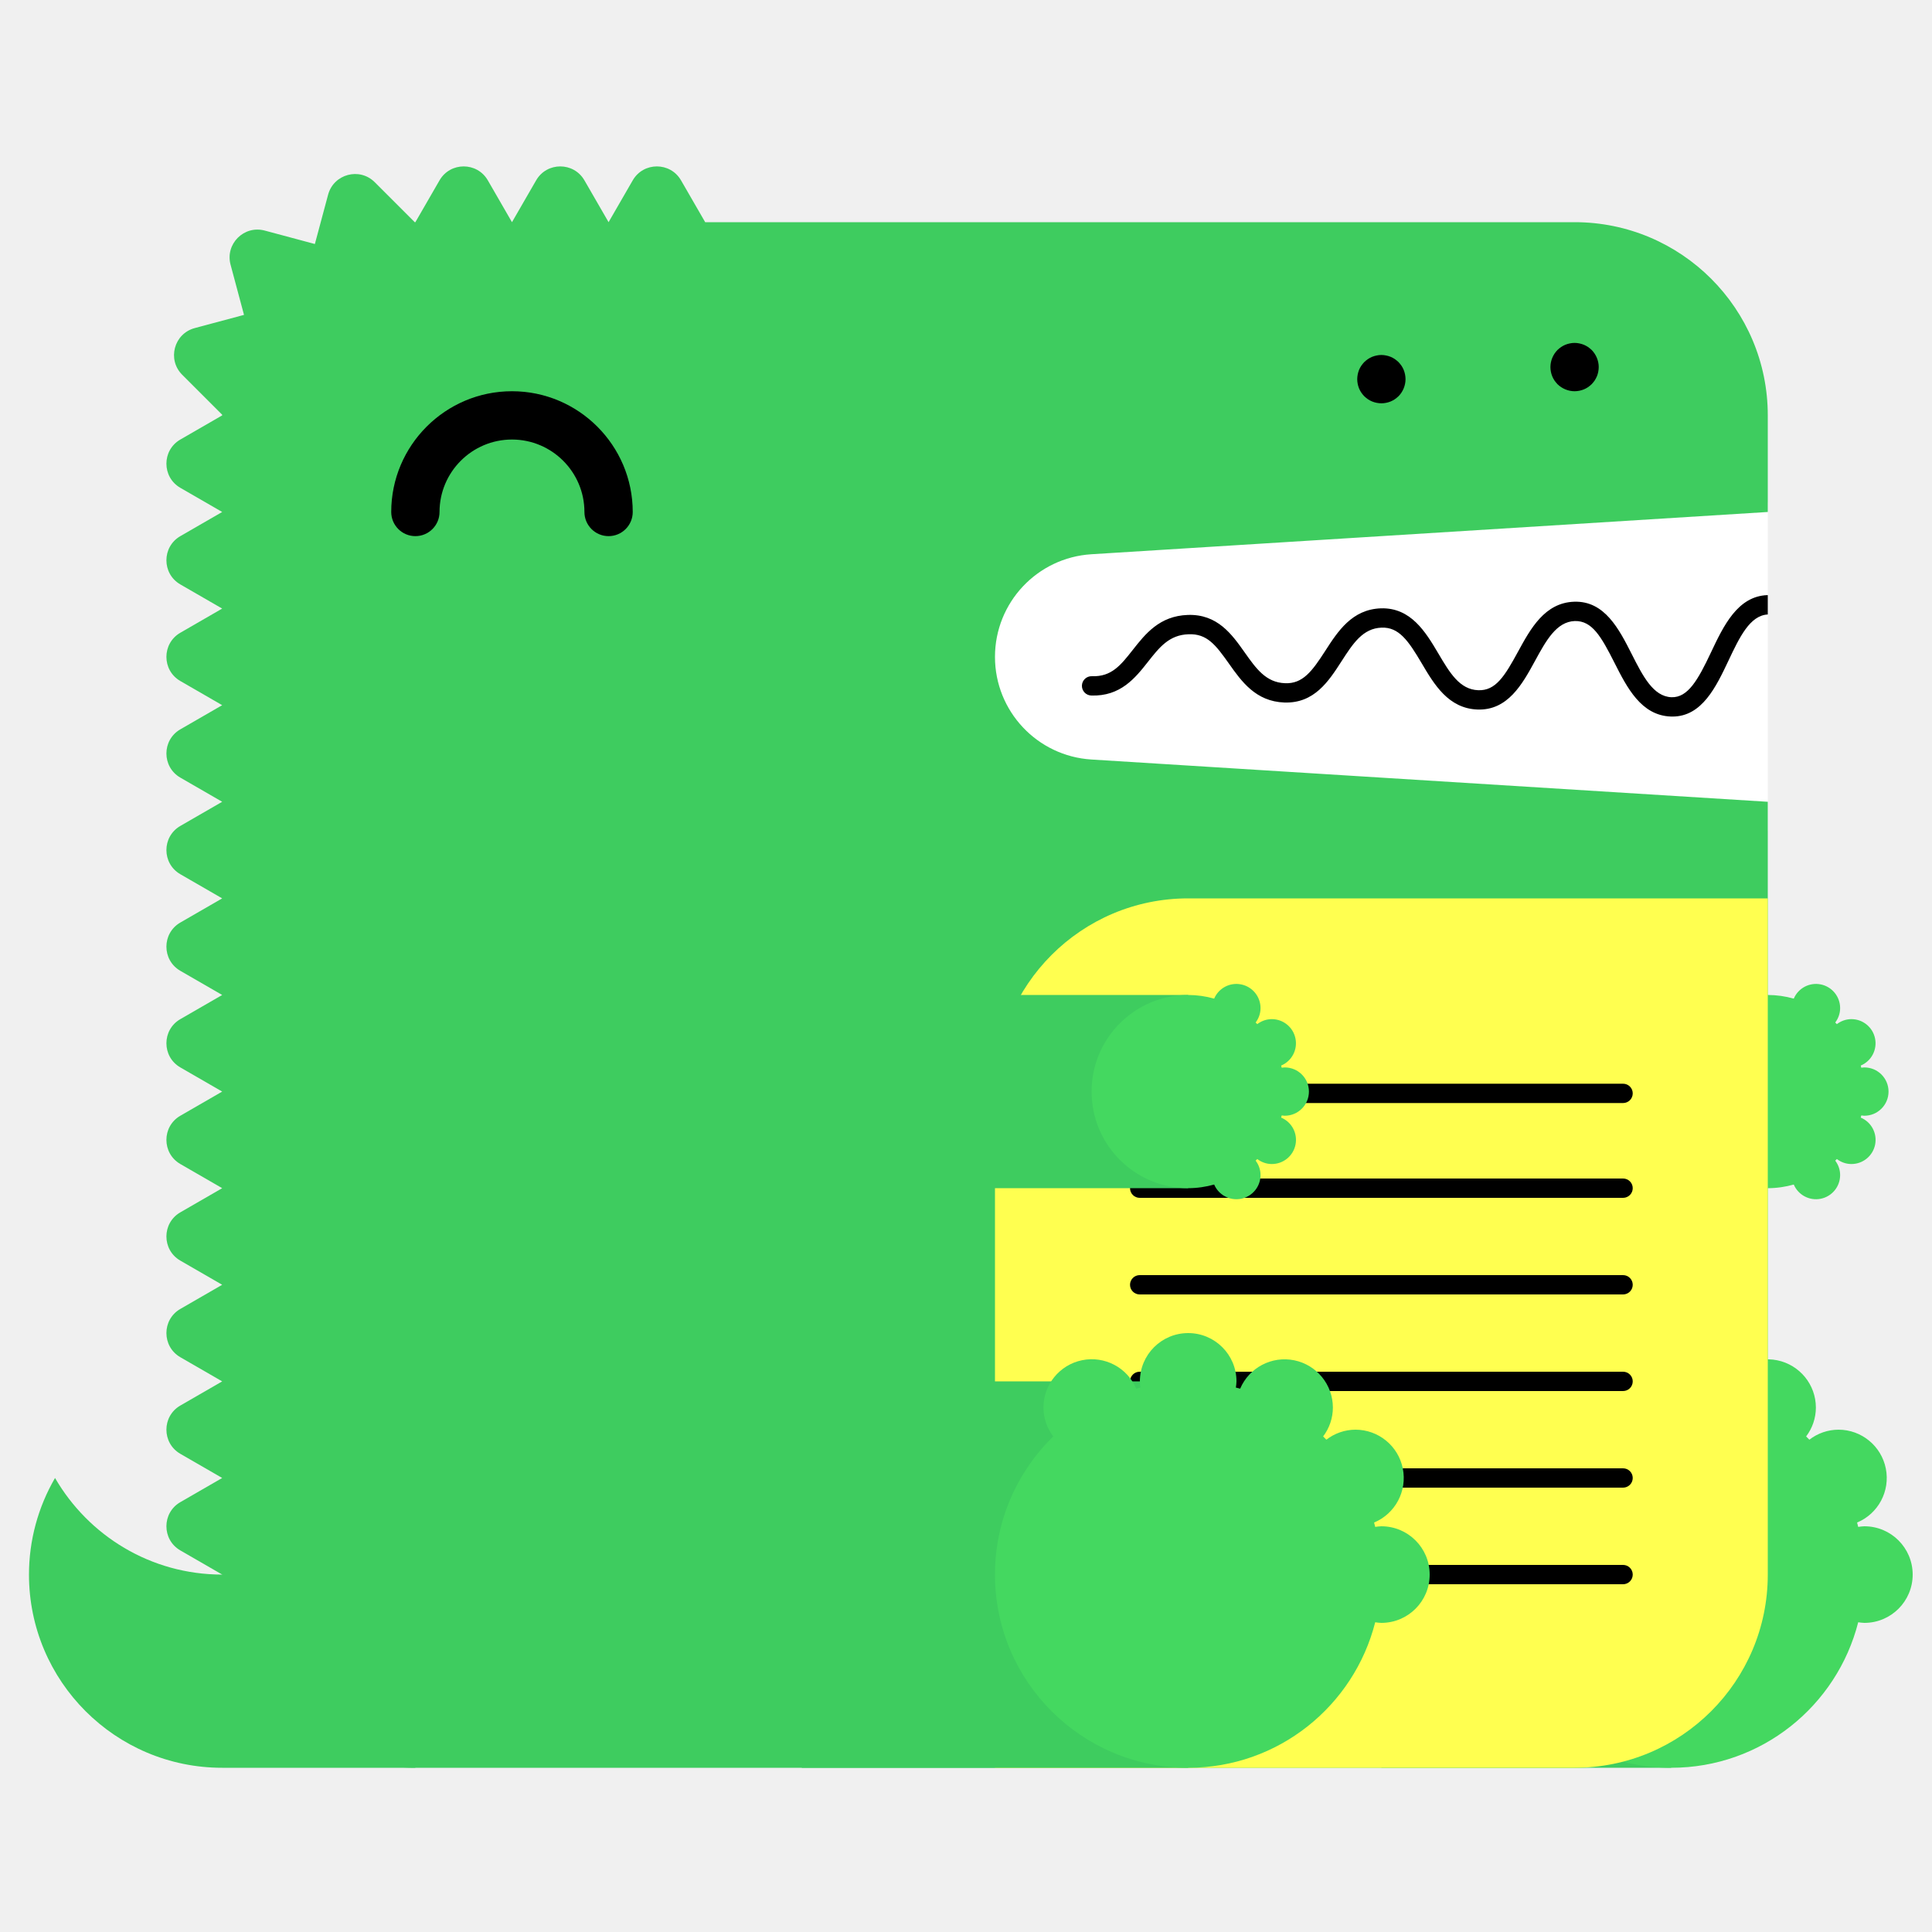
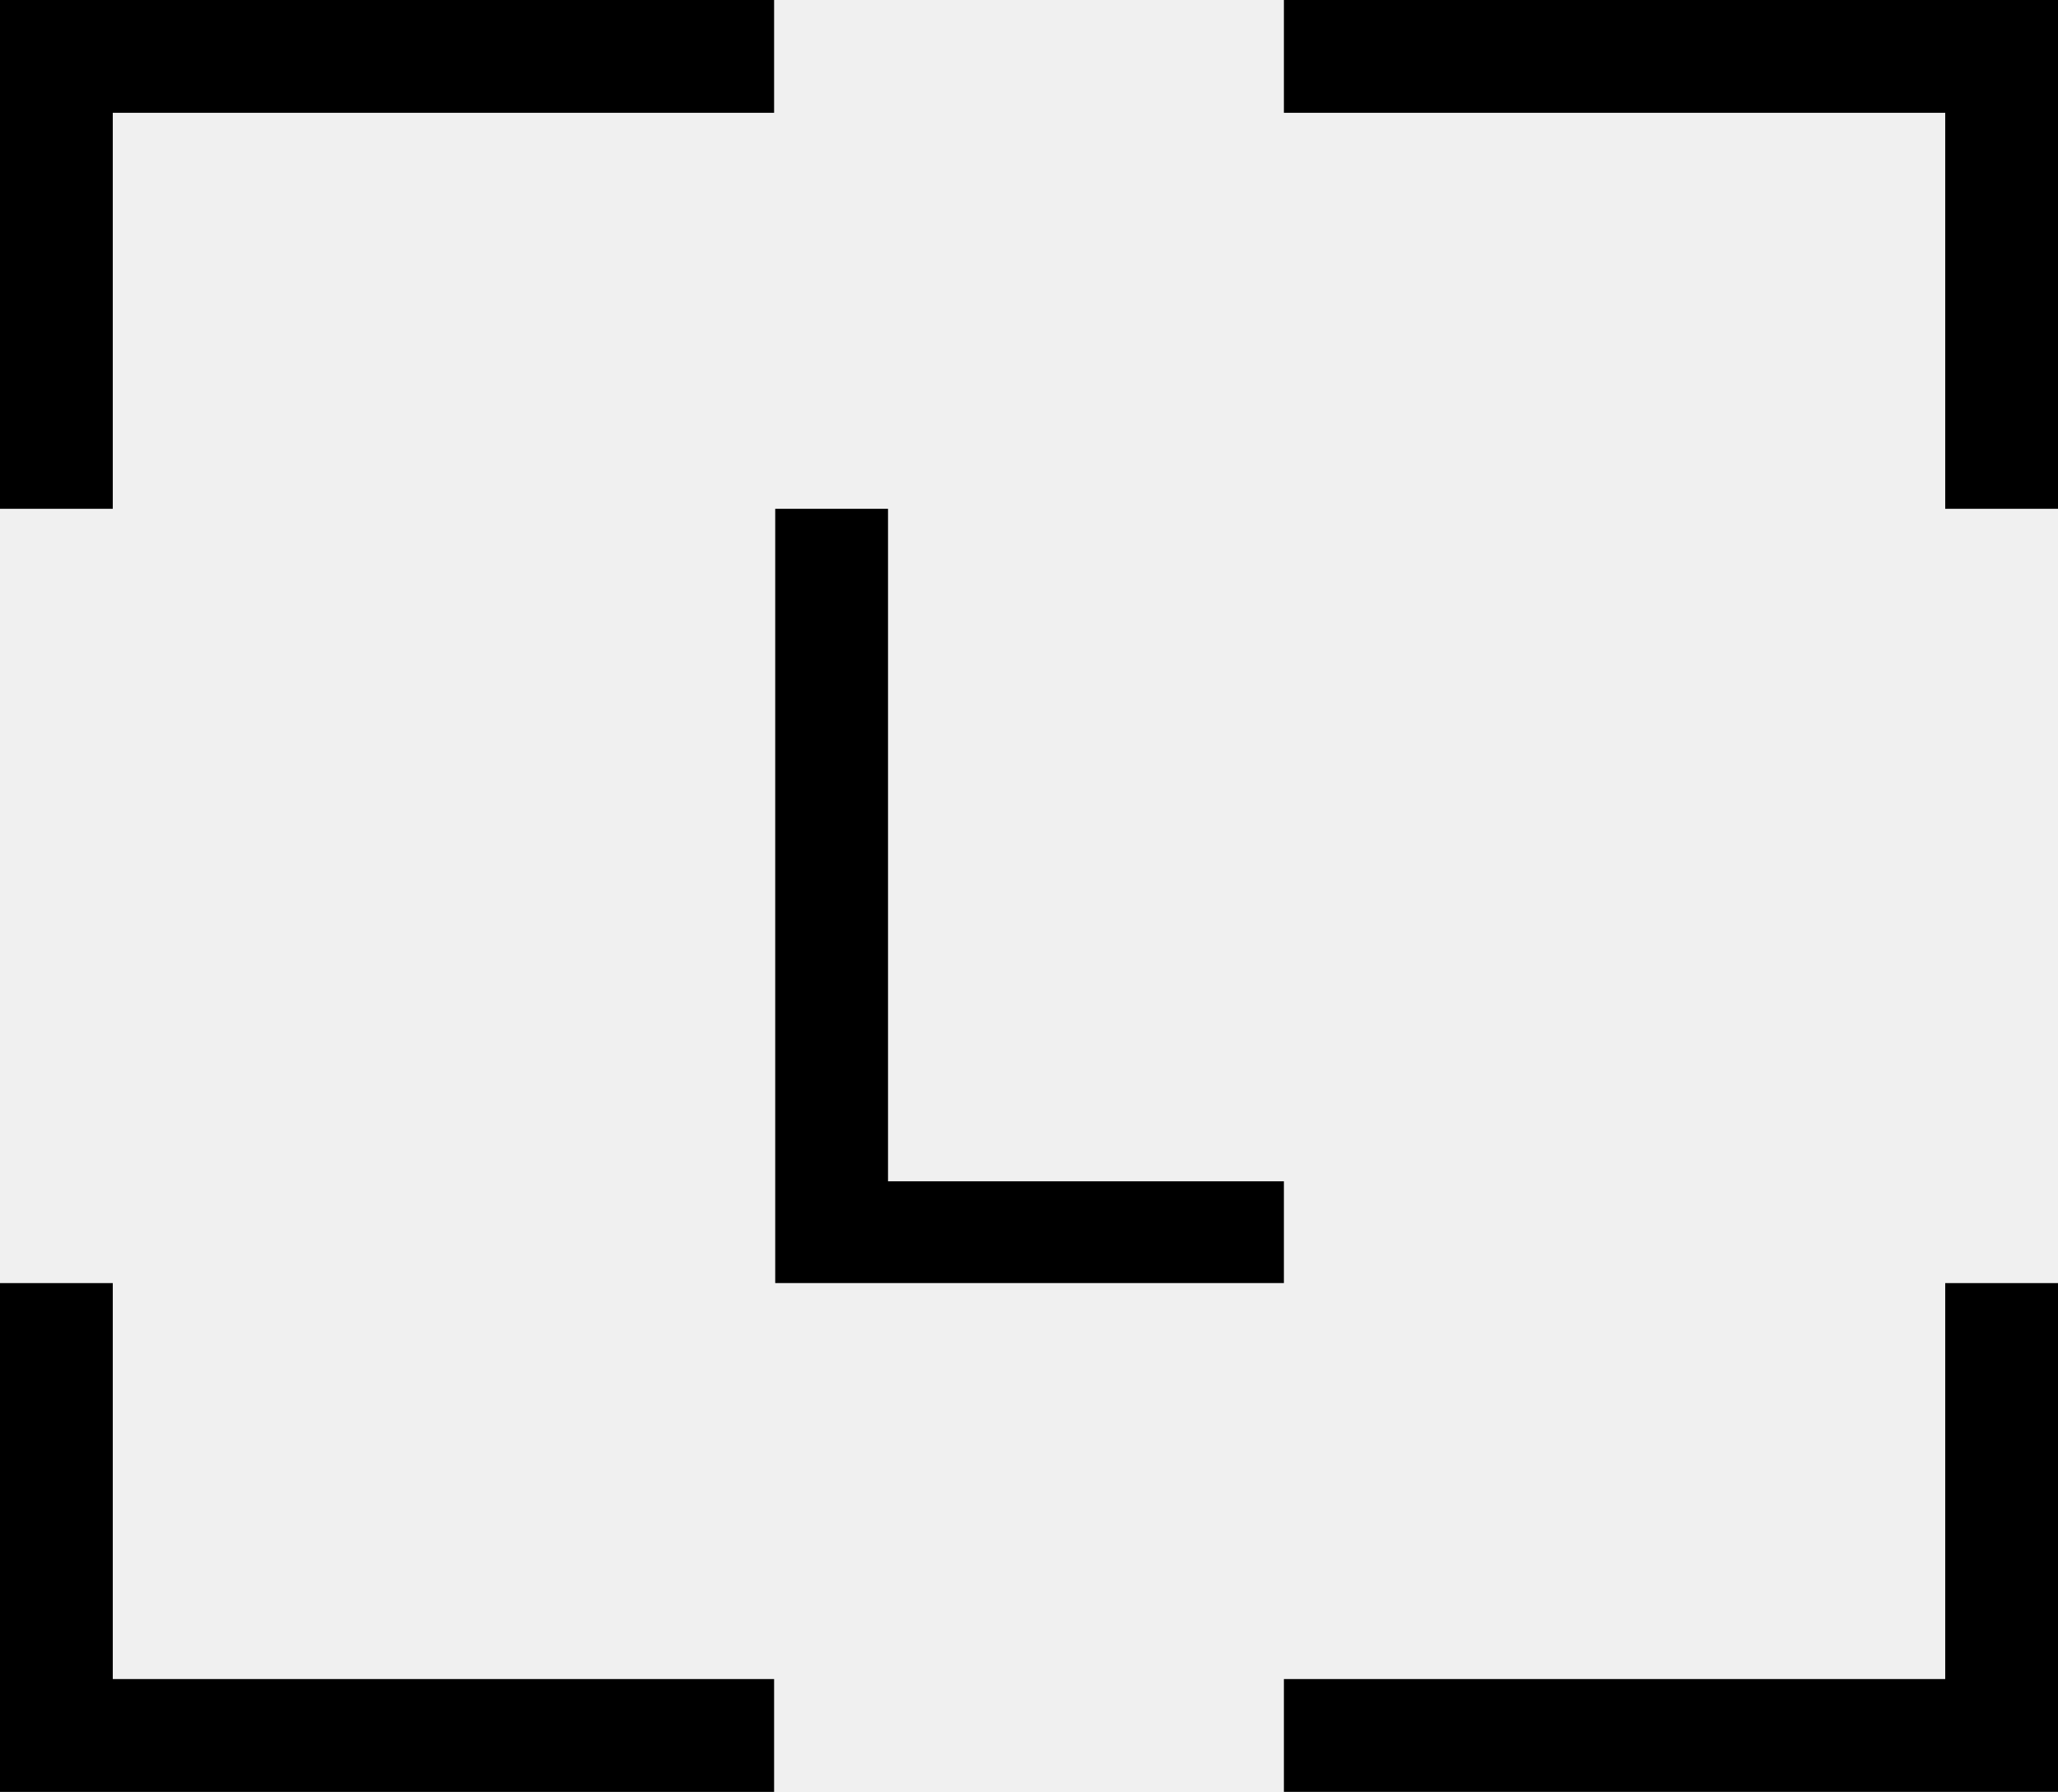
- <svg xmlns="http://www.w3.org/2000/svg" width="200" height="200" viewBox="0 0 200 200">
-   <g fill="none" fill-rule="evenodd">
-     <path fill="#FFF" d="M99 52h84v34H99z" />
-     <path d="M23 163c-7.398 0-13.843-4.027-17.303-10A19.886 19.886 0 0 0 3 163c0 11.046 8.954 20 20 20h20v-20H23z" fill="#3ECC5F" />
-     <path d="M112.98 57.376L183 53V43c0-11.046-8.954-20-20-20H73l-2.5-4.33c-1.112-1.925-3.889-1.925-5 0L63 23l-2.5-4.33c-1.111-1.925-3.889-1.925-5 0L53 23l-2.5-4.33c-1.111-1.925-3.889-1.925-5 0L43 23c-.022 0-.042.003-.065.003l-4.142-4.141c-1.57-1.571-4.252-.853-4.828 1.294l-1.369 5.104-5.192-1.392c-2.148-.575-4.111 1.389-3.535 3.536l1.39 5.193-5.102 1.367c-2.148.576-2.867 3.259-1.296 4.83l4.142 4.142c0 .021-.003.042-.003.064l-4.33 2.5c-1.925 1.111-1.925 3.889 0 5L23 53l-4.33 2.5c-1.925 1.111-1.925 3.889 0 5L23 63l-4.33 2.5c-1.925 1.111-1.925 3.889 0 5L23 73l-4.33 2.5c-1.925 1.111-1.925 3.889 0 5L23 83l-4.33 2.5c-1.925 1.111-1.925 3.889 0 5L23 93l-4.33 2.5c-1.925 1.111-1.925 3.889 0 5L23 103l-4.33 2.5c-1.925 1.111-1.925 3.889 0 5L23 113l-4.33 2.5c-1.925 1.111-1.925 3.889 0 5L23 123l-4.33 2.5c-1.925 1.111-1.925 3.889 0 5L23 133l-4.33 2.5c-1.925 1.111-1.925 3.889 0 5L23 143l-4.33 2.5c-1.925 1.111-1.925 3.889 0 5L23 153l-4.33 2.5c-1.925 1.111-1.925 3.889 0 5L23 163c0 11.046 8.954 20 20 20h120c11.046 0 20-8.954 20-20V83l-70.02-4.376A10.645 10.645 0 0 1 103 68c0-5.621 4.37-10.273 9.98-10.624" fill="#3ECC5F" />
-     <path fill="#3ECC5F" d="M143 183h30v-40h-30z" />
-     <path d="M193 158c-.219 0-.428.037-.639.064-.038-.15-.074-.301-.116-.451A5 5 0 0 0 190.32 148a4.96 4.96 0 0 0-3.016 1.036 26.531 26.531 0 0 0-.335-.336 4.955 4.955 0 0 0 1.011-2.987 5 5 0 0 0-9.599-1.959c-.148-.042-.297-.077-.445-.115.027-.211.064-.42.064-.639a5 5 0 0 0-5-5 5 5 0 0 0-5 5c0 .219.037.428.064.639-.148.038-.297.073-.445.115a4.998 4.998 0 0 0-9.599 1.959c0 1.125.384 2.151 1.011 2.987-3.717 3.632-6.031 8.693-6.031 14.3 0 11.046 8.954 20 20 20 9.339 0 17.16-6.41 19.361-15.064.211.027.42.064.639.064a5 5 0 0 0 5-5 5 5 0 0 0-5-5" fill="#44D860" />
-     <path fill="#3ECC5F" d="M153 123h30v-20h-30z" />
-     <path d="M193 115.5a2.5 2.5 0 1 0 0-5c-.109 0-.214.019-.319.032-.02-.075-.037-.15-.058-.225a2.501 2.501 0 0 0-.963-4.807c-.569 0-1.088.197-1.508.518a6.653 6.653 0 0 0-.168-.168c.314-.417.506-.931.506-1.494a2.5 2.5 0 0 0-4.8-.979A9.987 9.987 0 0 0 183 103c-5.522 0-10 4.478-10 10s4.478 10 10 10c.934 0 1.833-.138 2.69-.377a2.5 2.5 0 0 0 4.8-.979c0-.563-.192-1.077-.506-1.494.057-.055.113-.111.168-.168.42.321.939.518 1.508.518a2.5 2.5 0 0 0 .963-4.807c.021-.074.038-.15.058-.225.105.013.21.032.319.032" fill="#44D860" />
-     <path d="M63 55.5a2.5 2.5 0 0 1-2.5-2.5c0-4.136-3.364-7.5-7.5-7.5s-7.5 3.364-7.5 7.5a2.5 2.5 0 1 1-5 0c0-6.893 5.607-12.5 12.5-12.5S65.5 46.107 65.5 53a2.5 2.5 0 0 1-2.5 2.5" fill="#000" />
-     <path d="M103 183h60c11.046 0 20-8.954 20-20V93h-60c-11.046 0-20 8.954-20 20v70z" fill="#FFFF50" />
-     <path d="M168.02 124h-50.04a1 1 0 1 1 0-2h50.04a1 1 0 1 1 0 2m0 20h-50.04a1 1 0 1 1 0-2h50.04a1 1 0 1 1 0 2m0 20h-50.04a1 1 0 1 1 0-2h50.04a1 1 0 1 1 0 2m0-49.814h-50.04a1 1 0 1 1 0-2h50.04a1 1 0 1 1 0 2m0 19.814h-50.04a1 1 0 1 1 0-2h50.04a1 1 0 1 1 0 2m0 20h-50.04a1 1 0 1 1 0-2h50.04a1 1 0 1 1 0 2M183 61.611c-.012 0-.022-.006-.034-.005-3.09.105-4.552 3.196-5.842 5.923-1.346 2.85-2.387 4.703-4.093 4.647-1.889-.068-2.969-2.202-4.113-4.46-1.314-2.594-2.814-5.536-5.963-5.426-3.046.104-4.513 2.794-5.807 5.167-1.377 2.528-2.314 4.065-4.121 3.994-1.927-.07-2.951-1.805-4.136-3.813-1.321-2.236-2.848-4.75-5.936-4.664-2.994.103-4.465 2.385-5.763 4.4-1.373 2.13-2.335 3.428-4.165 3.351-1.973-.07-2.992-1.51-4.171-3.177-1.324-1.873-2.816-3.993-5.895-3.89-2.928.1-4.399 1.97-5.696 3.618-1.232 1.564-2.194 2.802-4.229 2.724a1 1 0 0 0-.072 2c3.017.101 4.545-1.8 5.872-3.487 1.177-1.496 2.193-2.787 4.193-2.855 1.926-.082 2.829 1.115 4.195 3.045 1.297 1.834 2.769 3.914 5.731 4.021 3.103.104 4.596-2.215 5.918-4.267 1.182-1.834 2.202-3.417 4.15-3.484 1.793-.067 2.769 1.35 4.145 3.681 1.297 2.197 2.766 4.686 5.787 4.796 3.125.108 4.634-2.62 5.949-5.035 1.139-2.088 2.214-4.06 4.119-4.126 1.793-.042 2.728 1.595 4.111 4.33 1.292 2.553 2.757 5.445 5.825 5.556l.169.003c3.064 0 4.518-3.075 5.805-5.794 1.139-2.41 2.217-4.68 4.067-4.773v-2z" fill="#000" />
-     <path fill="#3ECC5F" d="M83 183h40v-40H83z" />
-     <path d="M143 158c-.219 0-.428.037-.639.064-.038-.15-.074-.301-.116-.451A5 5 0 0 0 140.32 148a4.96 4.96 0 0 0-3.016 1.036 26.531 26.531 0 0 0-.335-.336 4.955 4.955 0 0 0 1.011-2.987 5 5 0 0 0-9.599-1.959c-.148-.042-.297-.077-.445-.115.027-.211.064-.42.064-.639a5 5 0 0 0-5-5 5 5 0 0 0-5 5c0 .219.037.428.064.639-.148.038-.297.073-.445.115a4.998 4.998 0 0 0-9.599 1.959c0 1.125.384 2.151 1.011 2.987-3.717 3.632-6.031 8.693-6.031 14.3 0 11.046 8.954 20 20 20 9.339 0 17.16-6.41 19.361-15.064.211.027.42.064.639.064a5 5 0 0 0 5-5 5 5 0 0 0-5-5" fill="#44D860" />
-     <path fill="#3ECC5F" d="M83 123h40v-20H83z" />
-     <path d="M133 115.5a2.5 2.5 0 1 0 0-5c-.109 0-.214.019-.319.032-.02-.075-.037-.15-.058-.225a2.501 2.501 0 0 0-.963-4.807c-.569 0-1.088.197-1.508.518a6.653 6.653 0 0 0-.168-.168c.314-.417.506-.931.506-1.494a2.5 2.5 0 0 0-4.8-.979A9.987 9.987 0 0 0 123 103c-5.522 0-10 4.478-10 10s4.478 10 10 10c.934 0 1.833-.138 2.69-.377a2.5 2.5 0 0 0 4.8-.979c0-.563-.192-1.077-.506-1.494.057-.055.113-.111.168-.168.42.321.939.518 1.508.518a2.5 2.5 0 0 0 .963-4.807c.021-.074.038-.15.058-.225.105.013.21.032.319.032" fill="#44D860" />
-     <path d="M143 41.75c-.16 0-.33-.02-.49-.05a2.52 2.52 0 0 1-.47-.14c-.15-.06-.29-.14-.431-.23-.13-.09-.259-.2-.38-.31-.109-.12-.219-.24-.309-.38s-.17-.28-.231-.43a2.619 2.619 0 0 1-.189-.96c0-.16.02-.33.05-.49.03-.16.08-.31.139-.47.061-.15.141-.29.231-.43.09-.13.2-.26.309-.38.121-.11.25-.22.38-.31.141-.09.281-.17.431-.23.149-.06.31-.11.47-.14.32-.07.65-.07.98 0 .159.03.32.08.47.14.149.06.29.14.43.23.13.09.259.2.38.31.11.12.22.25.31.38.09.14.17.28.23.43.06.16.11.31.14.47.029.16.05.33.05.49 0 .66-.271 1.31-.73 1.77-.121.11-.25.22-.38.31-.14.09-.281.17-.43.23a2.565 2.565 0 0 1-.96.19m20-1.25c-.66 0-1.3-.27-1.771-.73a3.802 3.802 0 0 1-.309-.38c-.09-.14-.17-.28-.231-.43a2.619 2.619 0 0 1-.189-.96c0-.66.27-1.3.729-1.77.121-.11.25-.22.38-.31.141-.09.281-.17.431-.23.149-.06.31-.11.47-.14.32-.07.66-.07.98 0 .159.03.32.08.47.14.149.06.29.14.43.23.13.09.259.2.38.31.459.47.73 1.11.73 1.77 0 .16-.021.33-.05.49-.03.16-.08.32-.14.47-.07.15-.14.29-.23.43-.09.13-.2.26-.31.38-.121.11-.25.22-.38.31-.14.09-.281.17-.43.23a2.565 2.565 0 0 1-.96.19" fill="#000" />
-   </g>
+ <svg xmlns="http://www.w3.org/2000/svg" width="147" height="128" viewBox="0 0 147 128" fill="none">
+   <path d="M0 91.655V128H55.293V119.94H8.056V91.655H0ZM138.944 91.655V119.94H91.707V127.998H147V91.655H138.944ZM55.373 36.345V91.653H91.707V84.384H63.43V36.345H55.373ZM0 0V36.345H8.056V8.058H55.293V0H0ZM91.707 0V8.058H138.944V36.345H147V0H91.707Z" fill="black" />
</svg>
